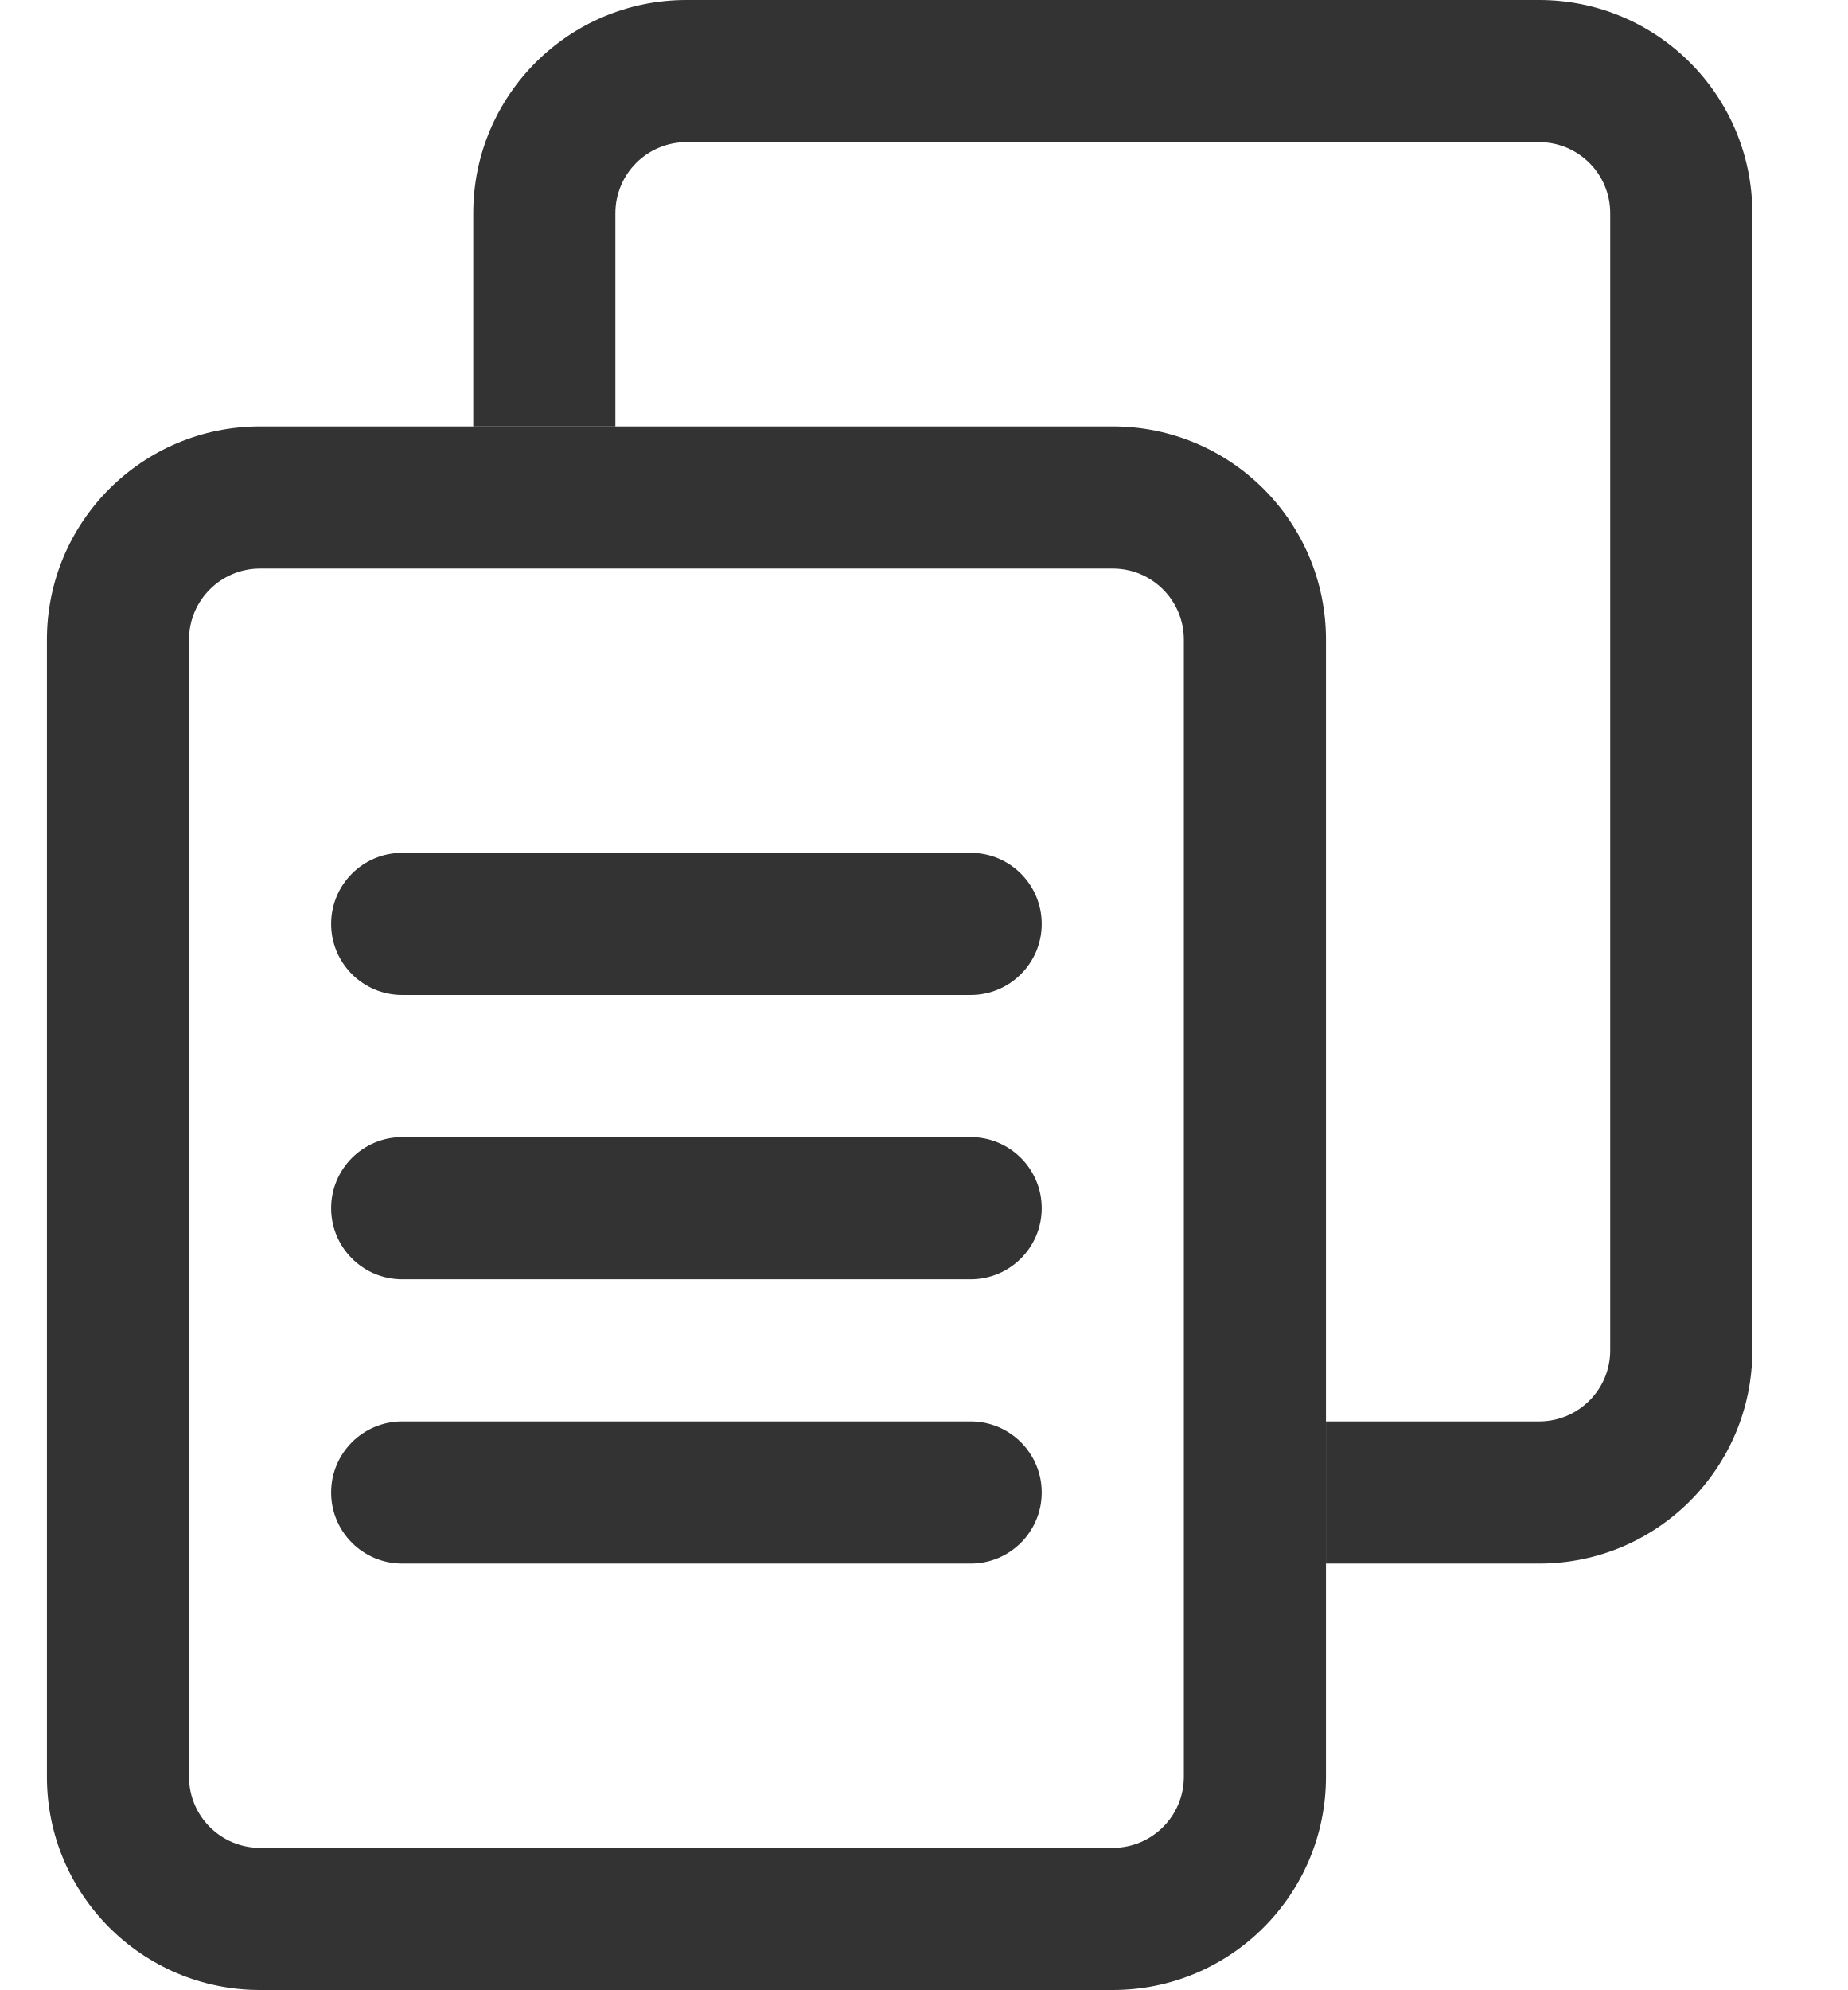
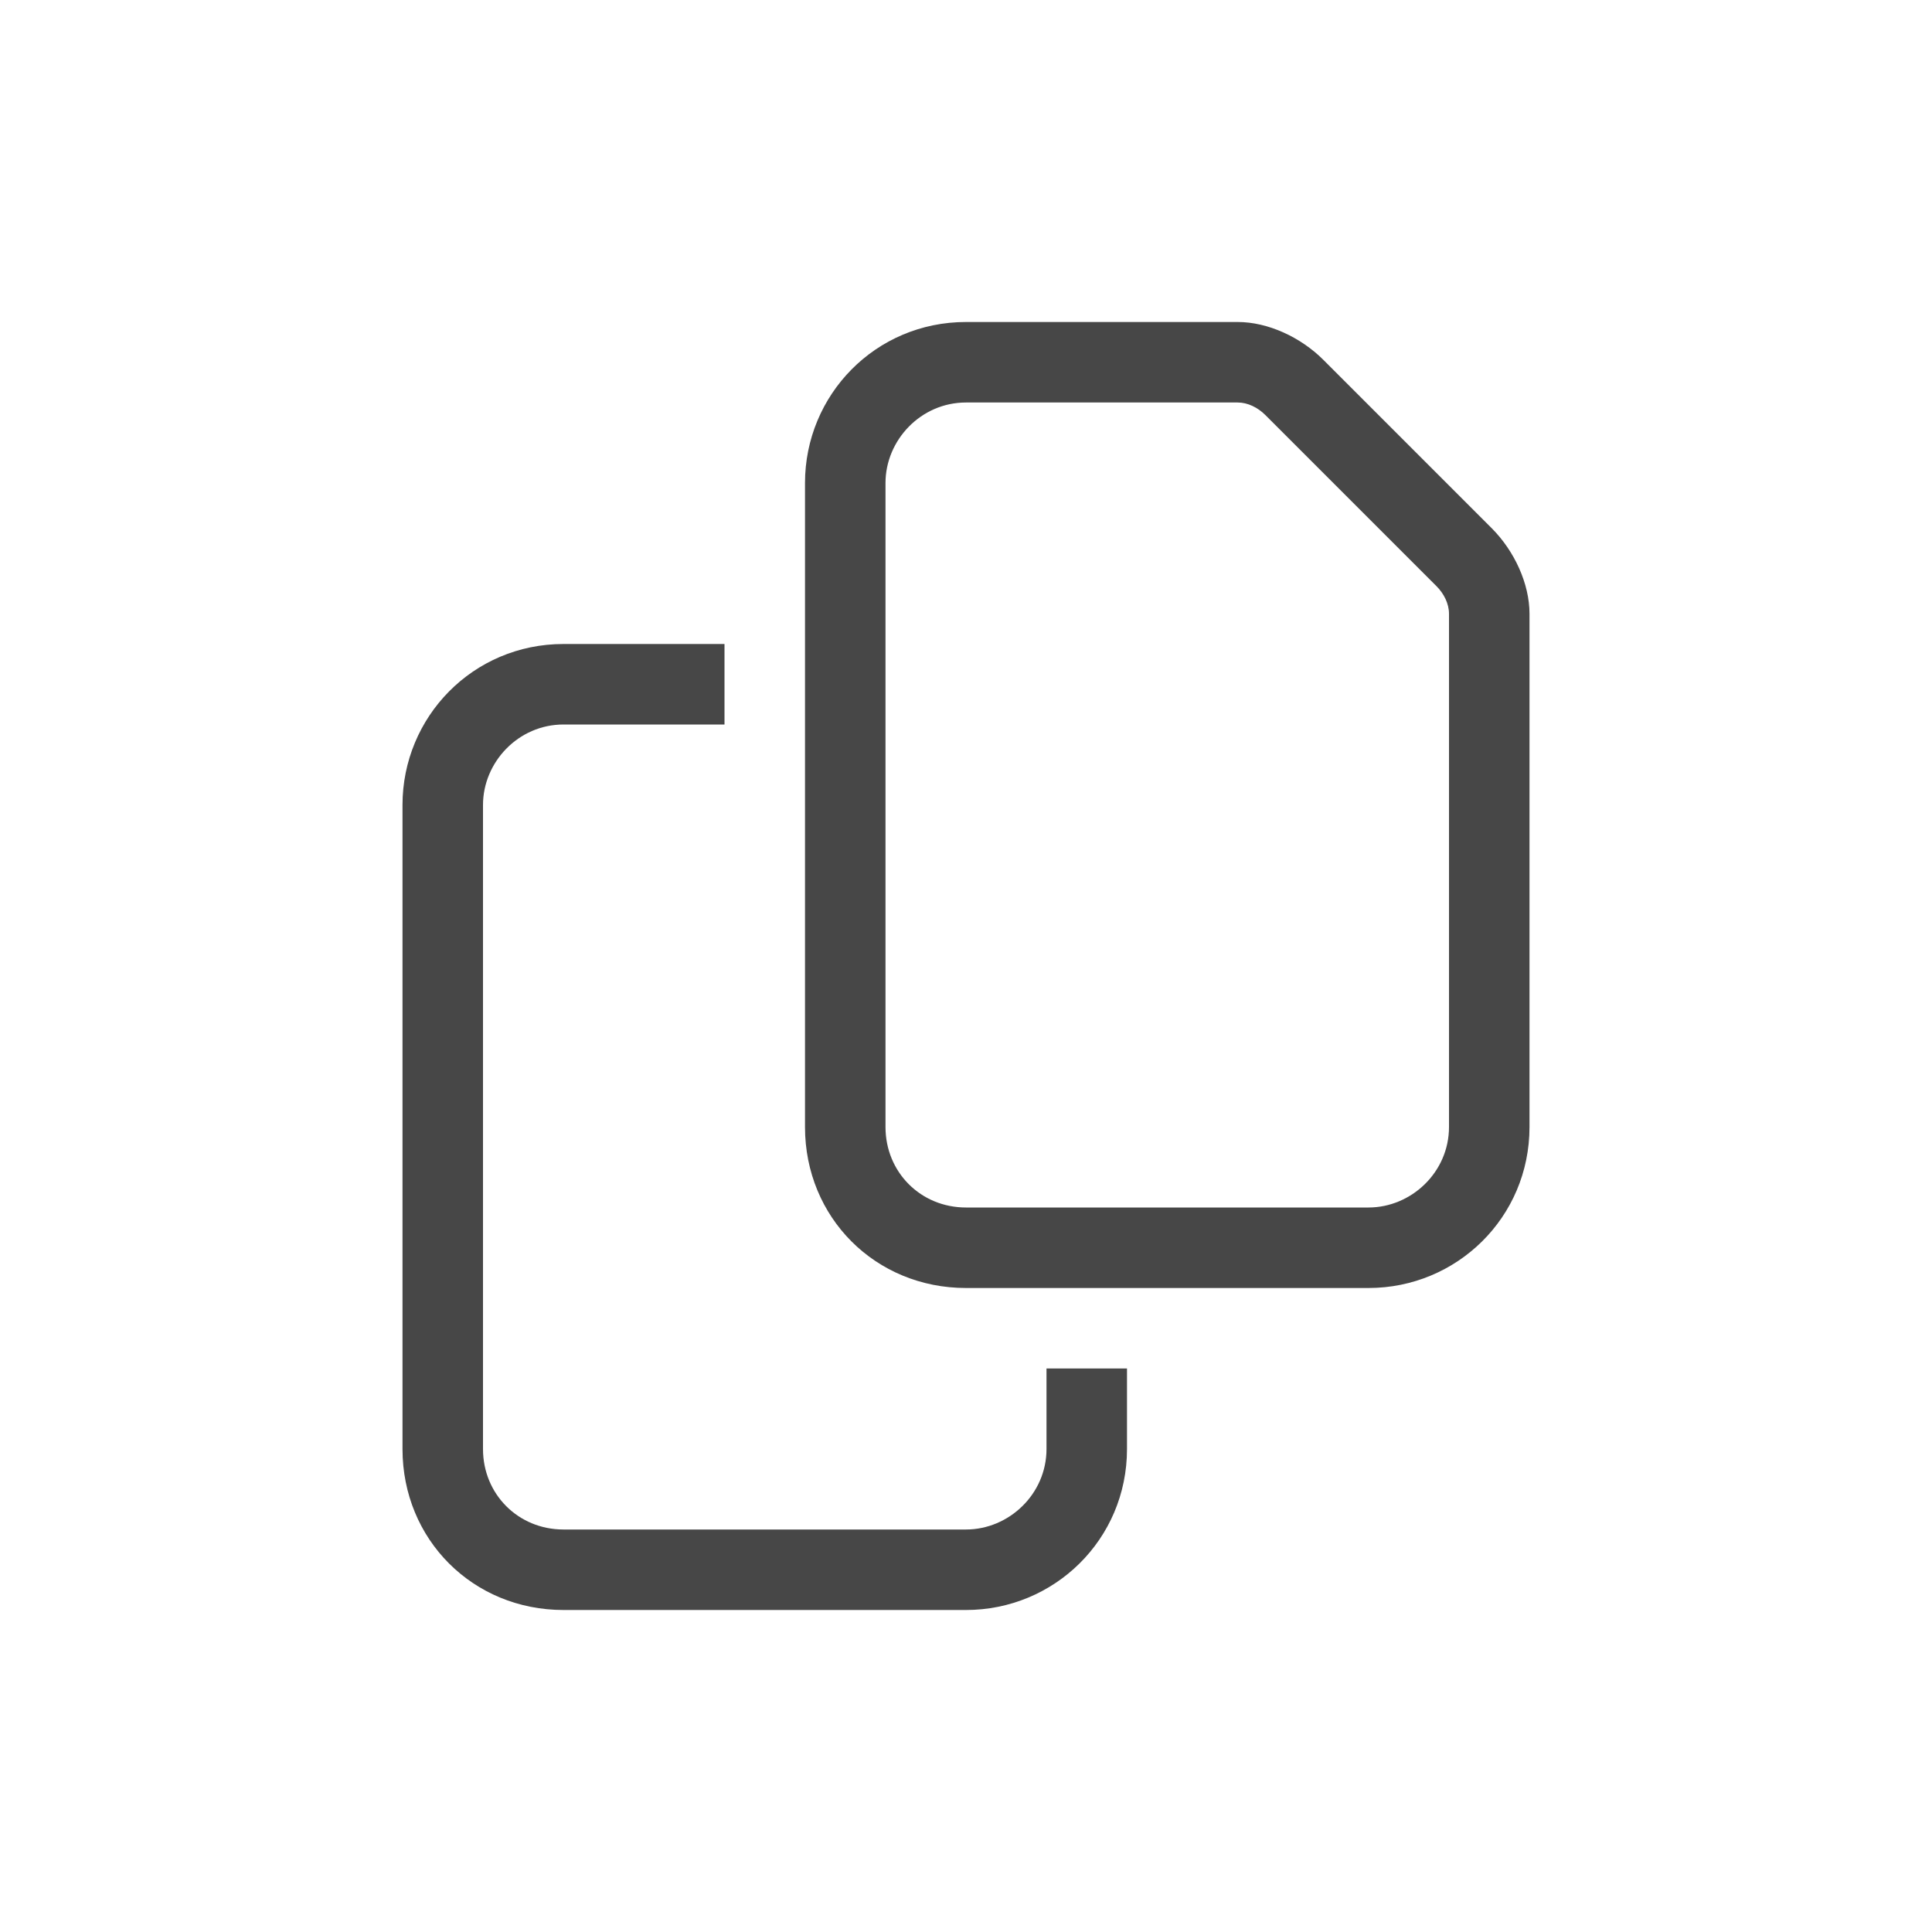
- <svg xmlns="http://www.w3.org/2000/svg" width="13" height="14" fill="none">
-   <path fill-rule="evenodd" clip-rule="evenodd" d="M.33 4.5A1.5 1.5 0 0 1 1.83 3h6a1.5 1.5 0 0 1 1.5 1.5v8a1.5 1.5 0 0 1-1.5 1.5h-6a1.5 1.5 0 0 1-1.5-1.5v-8Zm1.5-.5a.5.5 0 0 0-.5.5v8a.5.5 0 0 0 .5.5h6a.5.5 0 0 0 .5-.5v-8a.5.5 0 0 0-.5-.5h-6Z" fill="#333" />
-   <path fill-rule="evenodd" clip-rule="evenodd" d="M2.33 6.5a.5.5 0 0 1 .5-.5h4a.5.5 0 0 1 0 1h-4a.5.5 0 0 1-.5-.5ZM2.33 8.5a.5.5 0 0 1 .5-.5h4a.5.5 0 0 1 0 1h-4a.5.5 0 0 1-.5-.5ZM2.33 10.5a.5.5 0 0 1 .5-.5h4a.5.5 0 0 1 0 1h-4a.5.5 0 0 1-.5-.5Z" fill="#333" />
-   <path fill-rule="evenodd" clip-rule="evenodd" d="M3.33 1.5A1.5 1.5 0 0 1 4.83 0h6a1.5 1.5 0 0 1 1.5 1.5v8a1.5 1.5 0 0 1-1.5 1.5h-1.5v-1h1.5a.5.5 0 0 0 .5-.5v-8a.5.5 0 0 0-.5-.5h-6a.5.5 0 0 0-.5.5V3h-1V1.5Z" fill="#333" />
+ <svg xmlns="http://www.w3.org/2000/svg" width="24" height="24" viewBox="0 0 24 24" fill="none">
+   <path d="M17 15C17.531 15 18 14.562 18 14V7.625C18 7.5 17.938 7.375 17.844 7.281L15.719 5.156C15.625 5.062 15.5 5 15.375 5H12C11.438 5 11 5.469 11 6V14C11 14.562 11.438 15 12 15H17ZM18.531 6.562C18.812 6.844 19 7.25 19 7.625V14C19 15.125 18.094 16 17 16H12C10.875 16 10 15.125 10 14V6C10 4.906 10.875 4 12 4H15.375C15.75 4 16.156 4.188 16.438 4.469L18.531 6.562ZM7 8H9V9H7C6.438 9 6 9.469 6 10V18C6 18.562 6.438 19 7 19H12C12.531 19 13 18.562 13 18V17H14V18C14 19.125 13.094 20 12 20H7C5.875 20 5 19.125 5 18V10C5 8.906 5.875 8 7 8Z" fill="black" fill-opacity="0.72" />
</svg>
